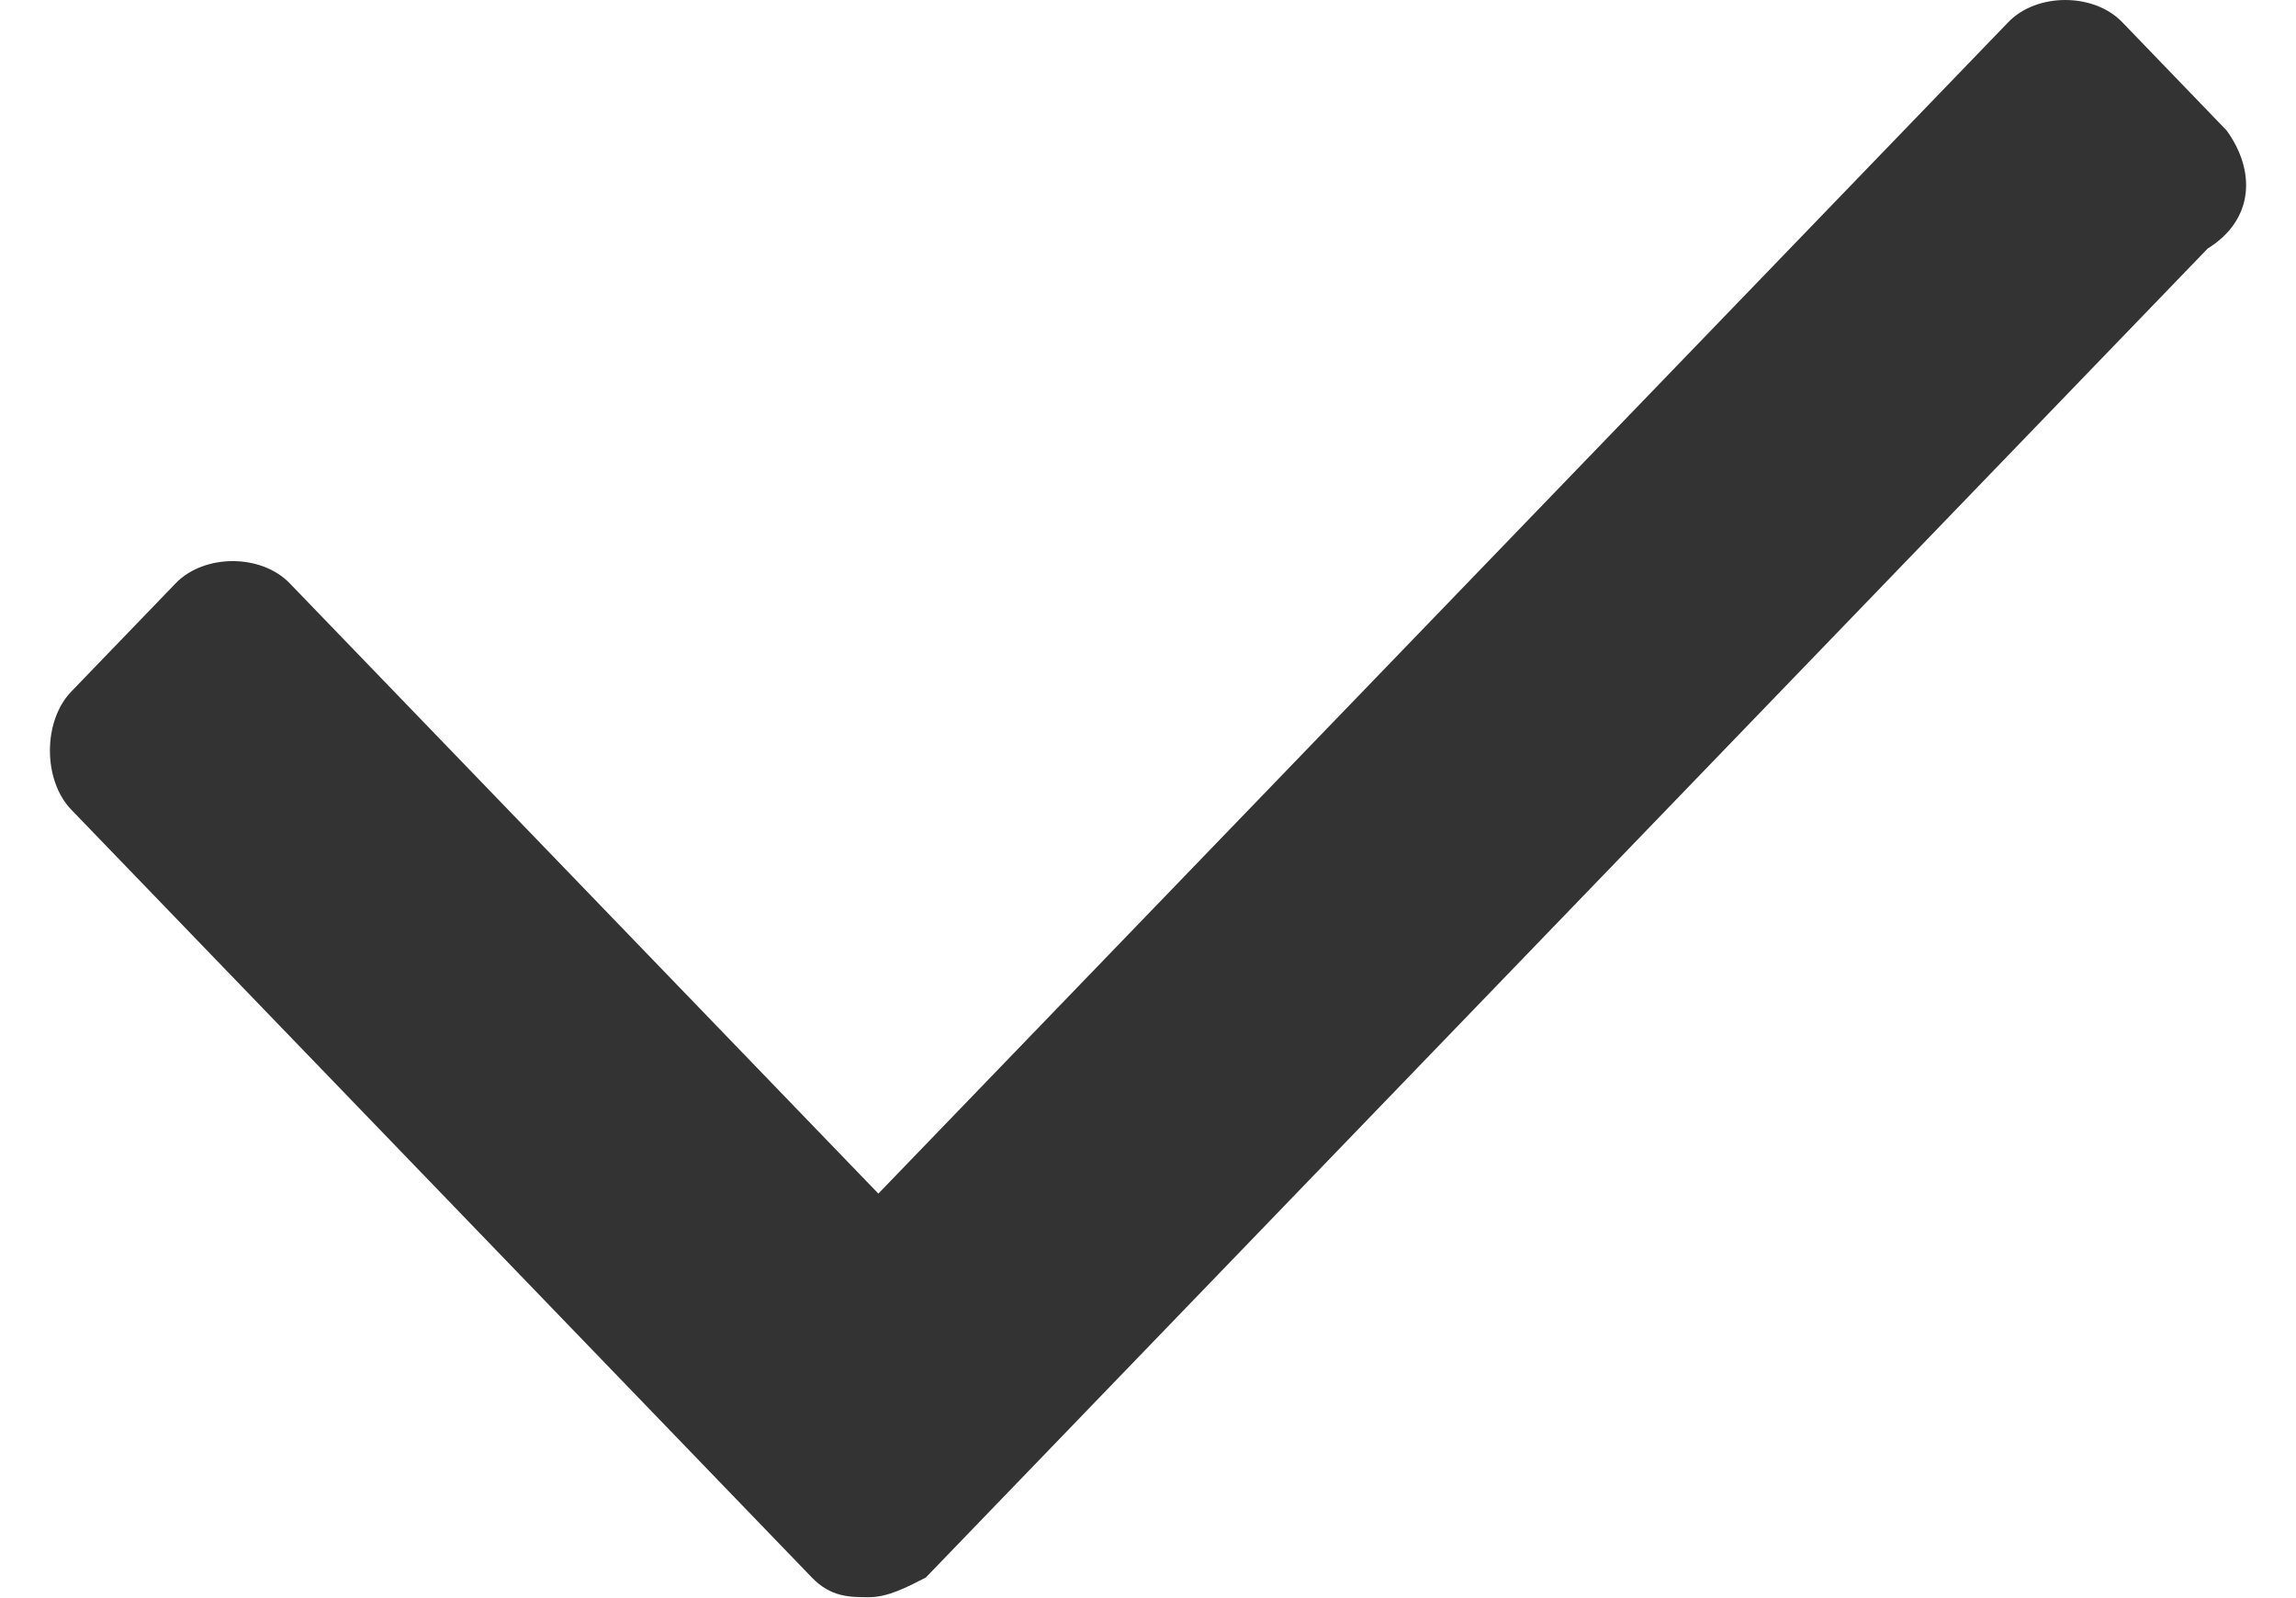
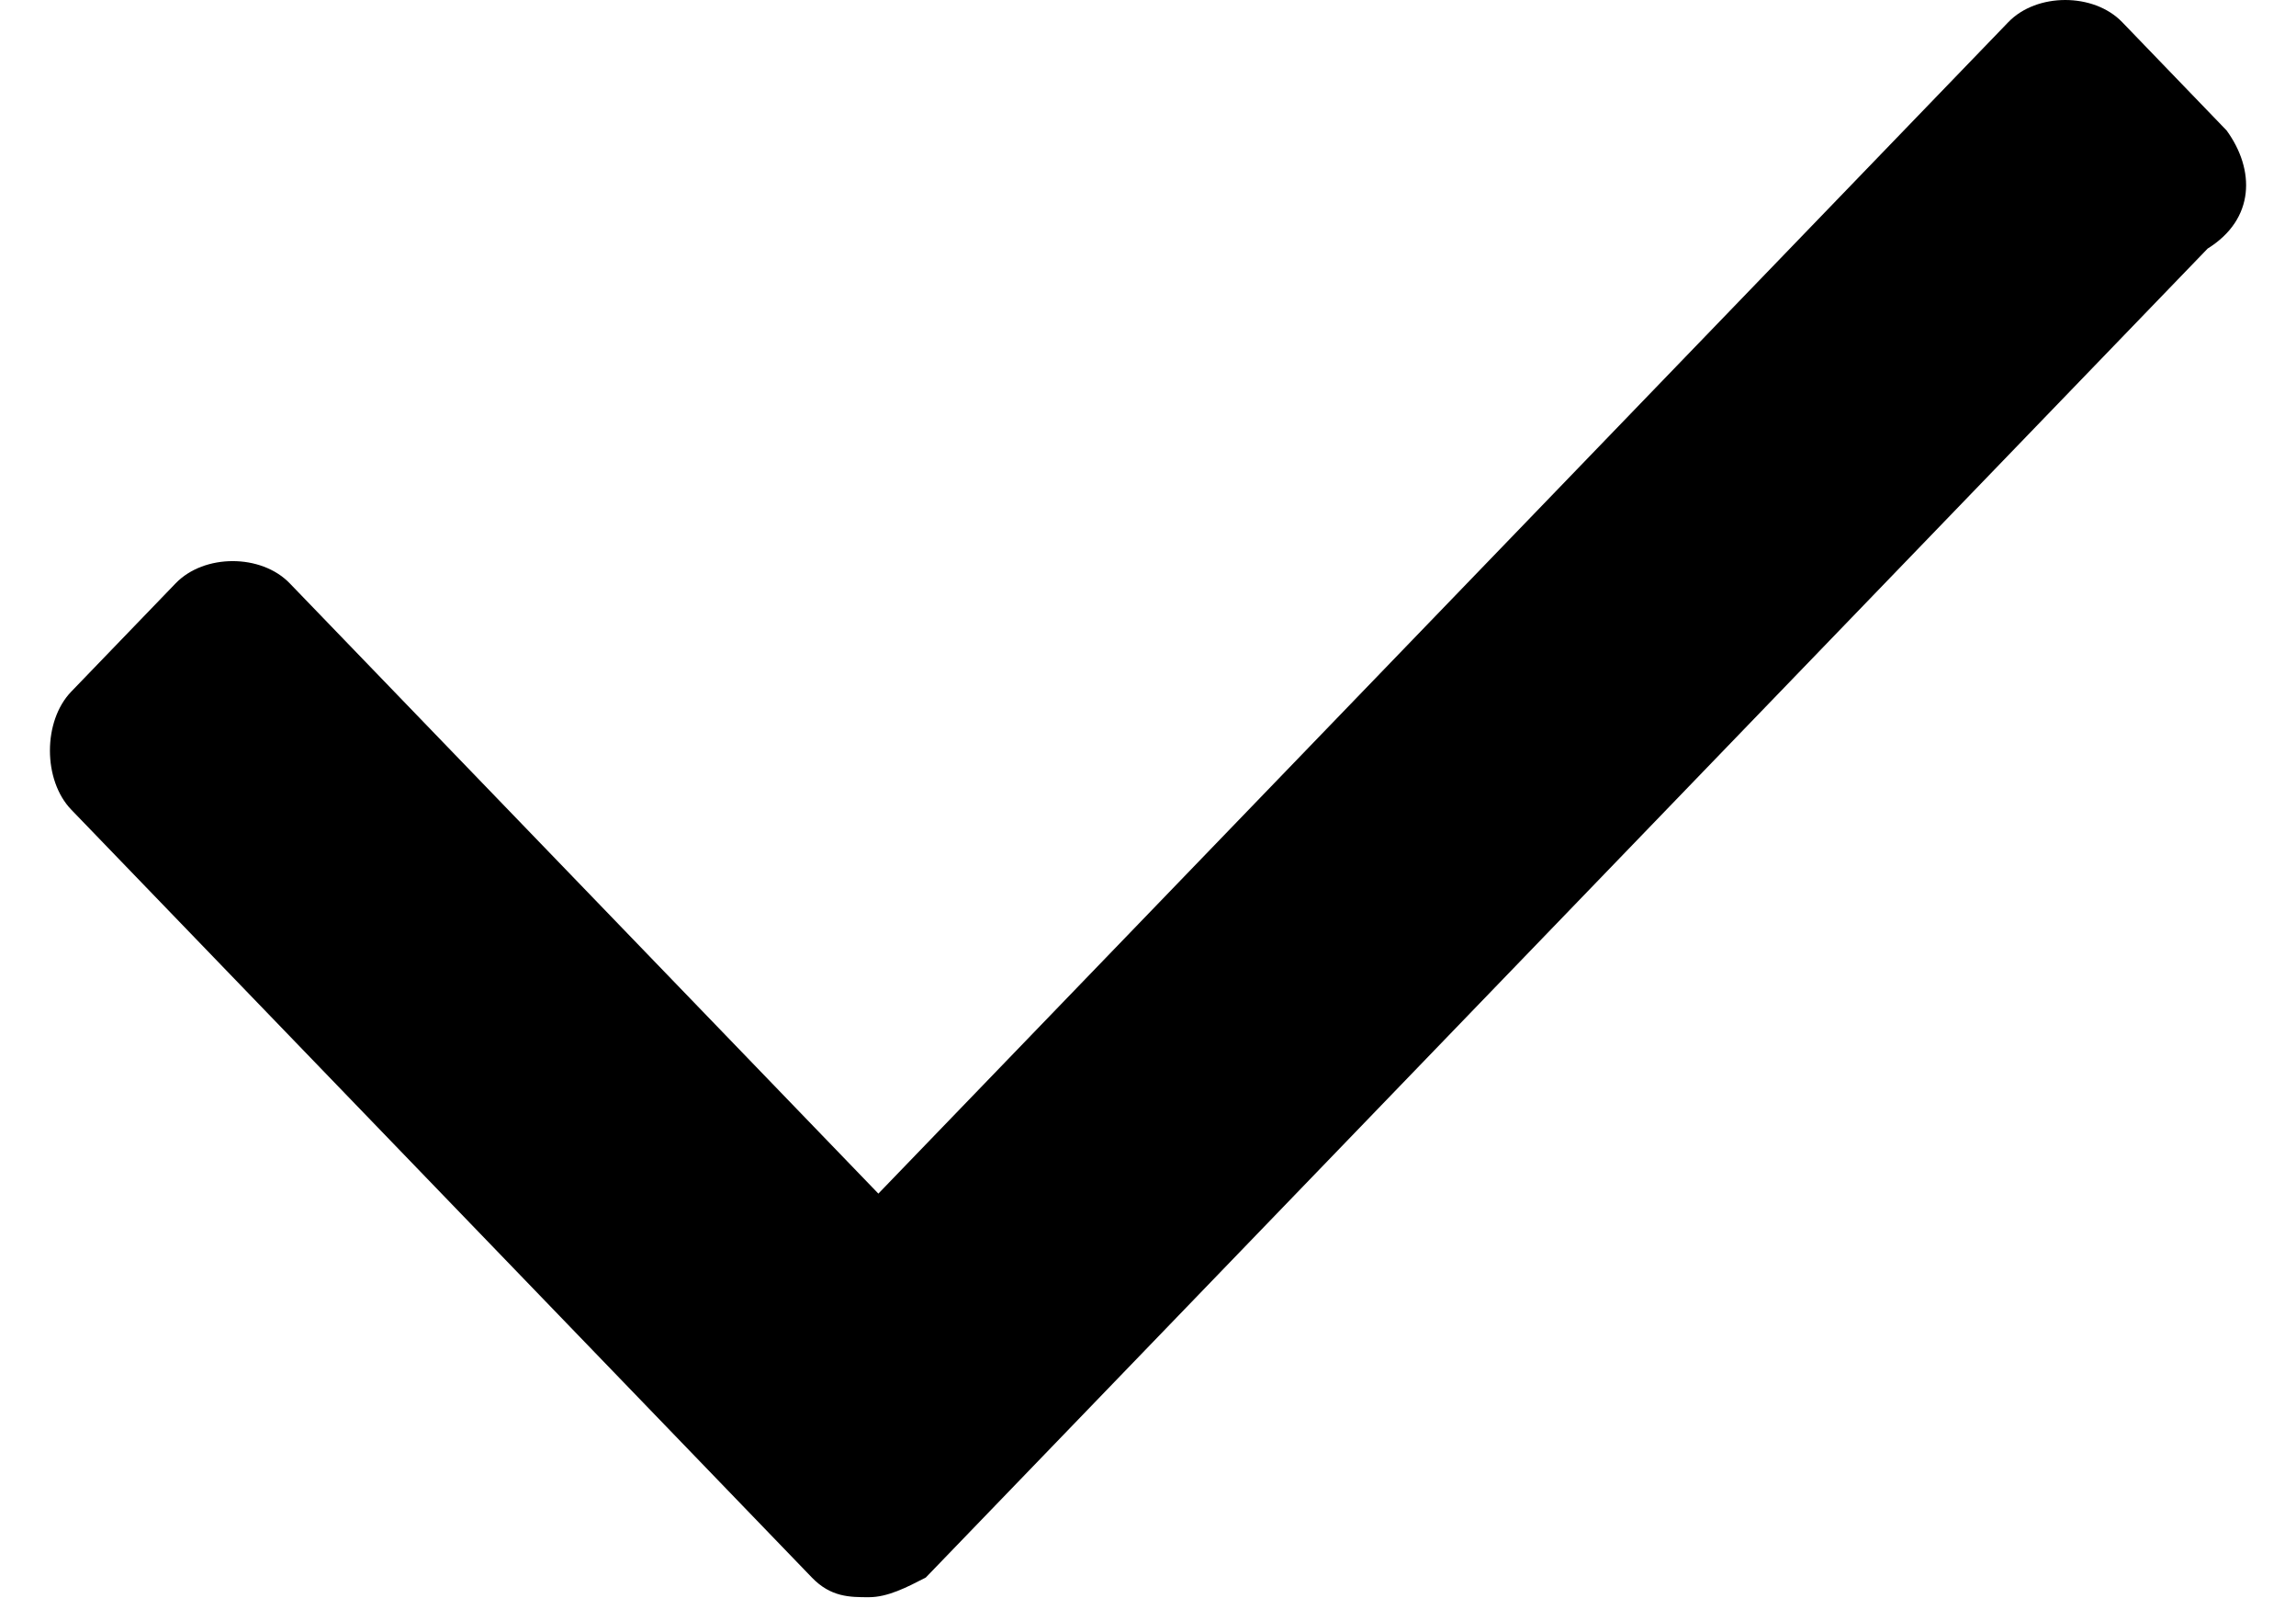
- <svg xmlns="http://www.w3.org/2000/svg" width="23" height="16" viewBox="0 0 23 16" fill="none">
-   <path d="M22.305 1.307L21.259 0.222C20.974 -0.074 20.403 -0.074 20.118 0.222L8.799 11.957L2.902 5.843C2.616 5.547 2.046 5.547 1.76 5.843L0.714 6.928C0.429 7.223 0.429 7.815 0.714 8.111L8.133 15.803C8.323 16 8.513 16 8.704 16C8.894 16 9.084 15.901 9.274 15.803L22.115 2.49C22.591 2.194 22.591 1.701 22.305 1.307Z" fill="#333333" />
+ <svg xmlns="http://www.w3.org/2000/svg" width="23" height="16" viewBox="0 0 23 16">
+   <path d="M22.305 1.307L21.259 0.222C20.974 -0.074 20.403 -0.074 20.118 0.222L8.799 11.957L2.902 5.843C2.616 5.547 2.046 5.547 1.76 5.843L0.714 6.928C0.429 7.223 0.429 7.815 0.714 8.111L8.133 15.803C8.323 16 8.513 16 8.704 16C8.894 16 9.084 15.901 9.274 15.803L22.115 2.49C22.591 2.194 22.591 1.701 22.305 1.307Z" fill="" />
</svg>
